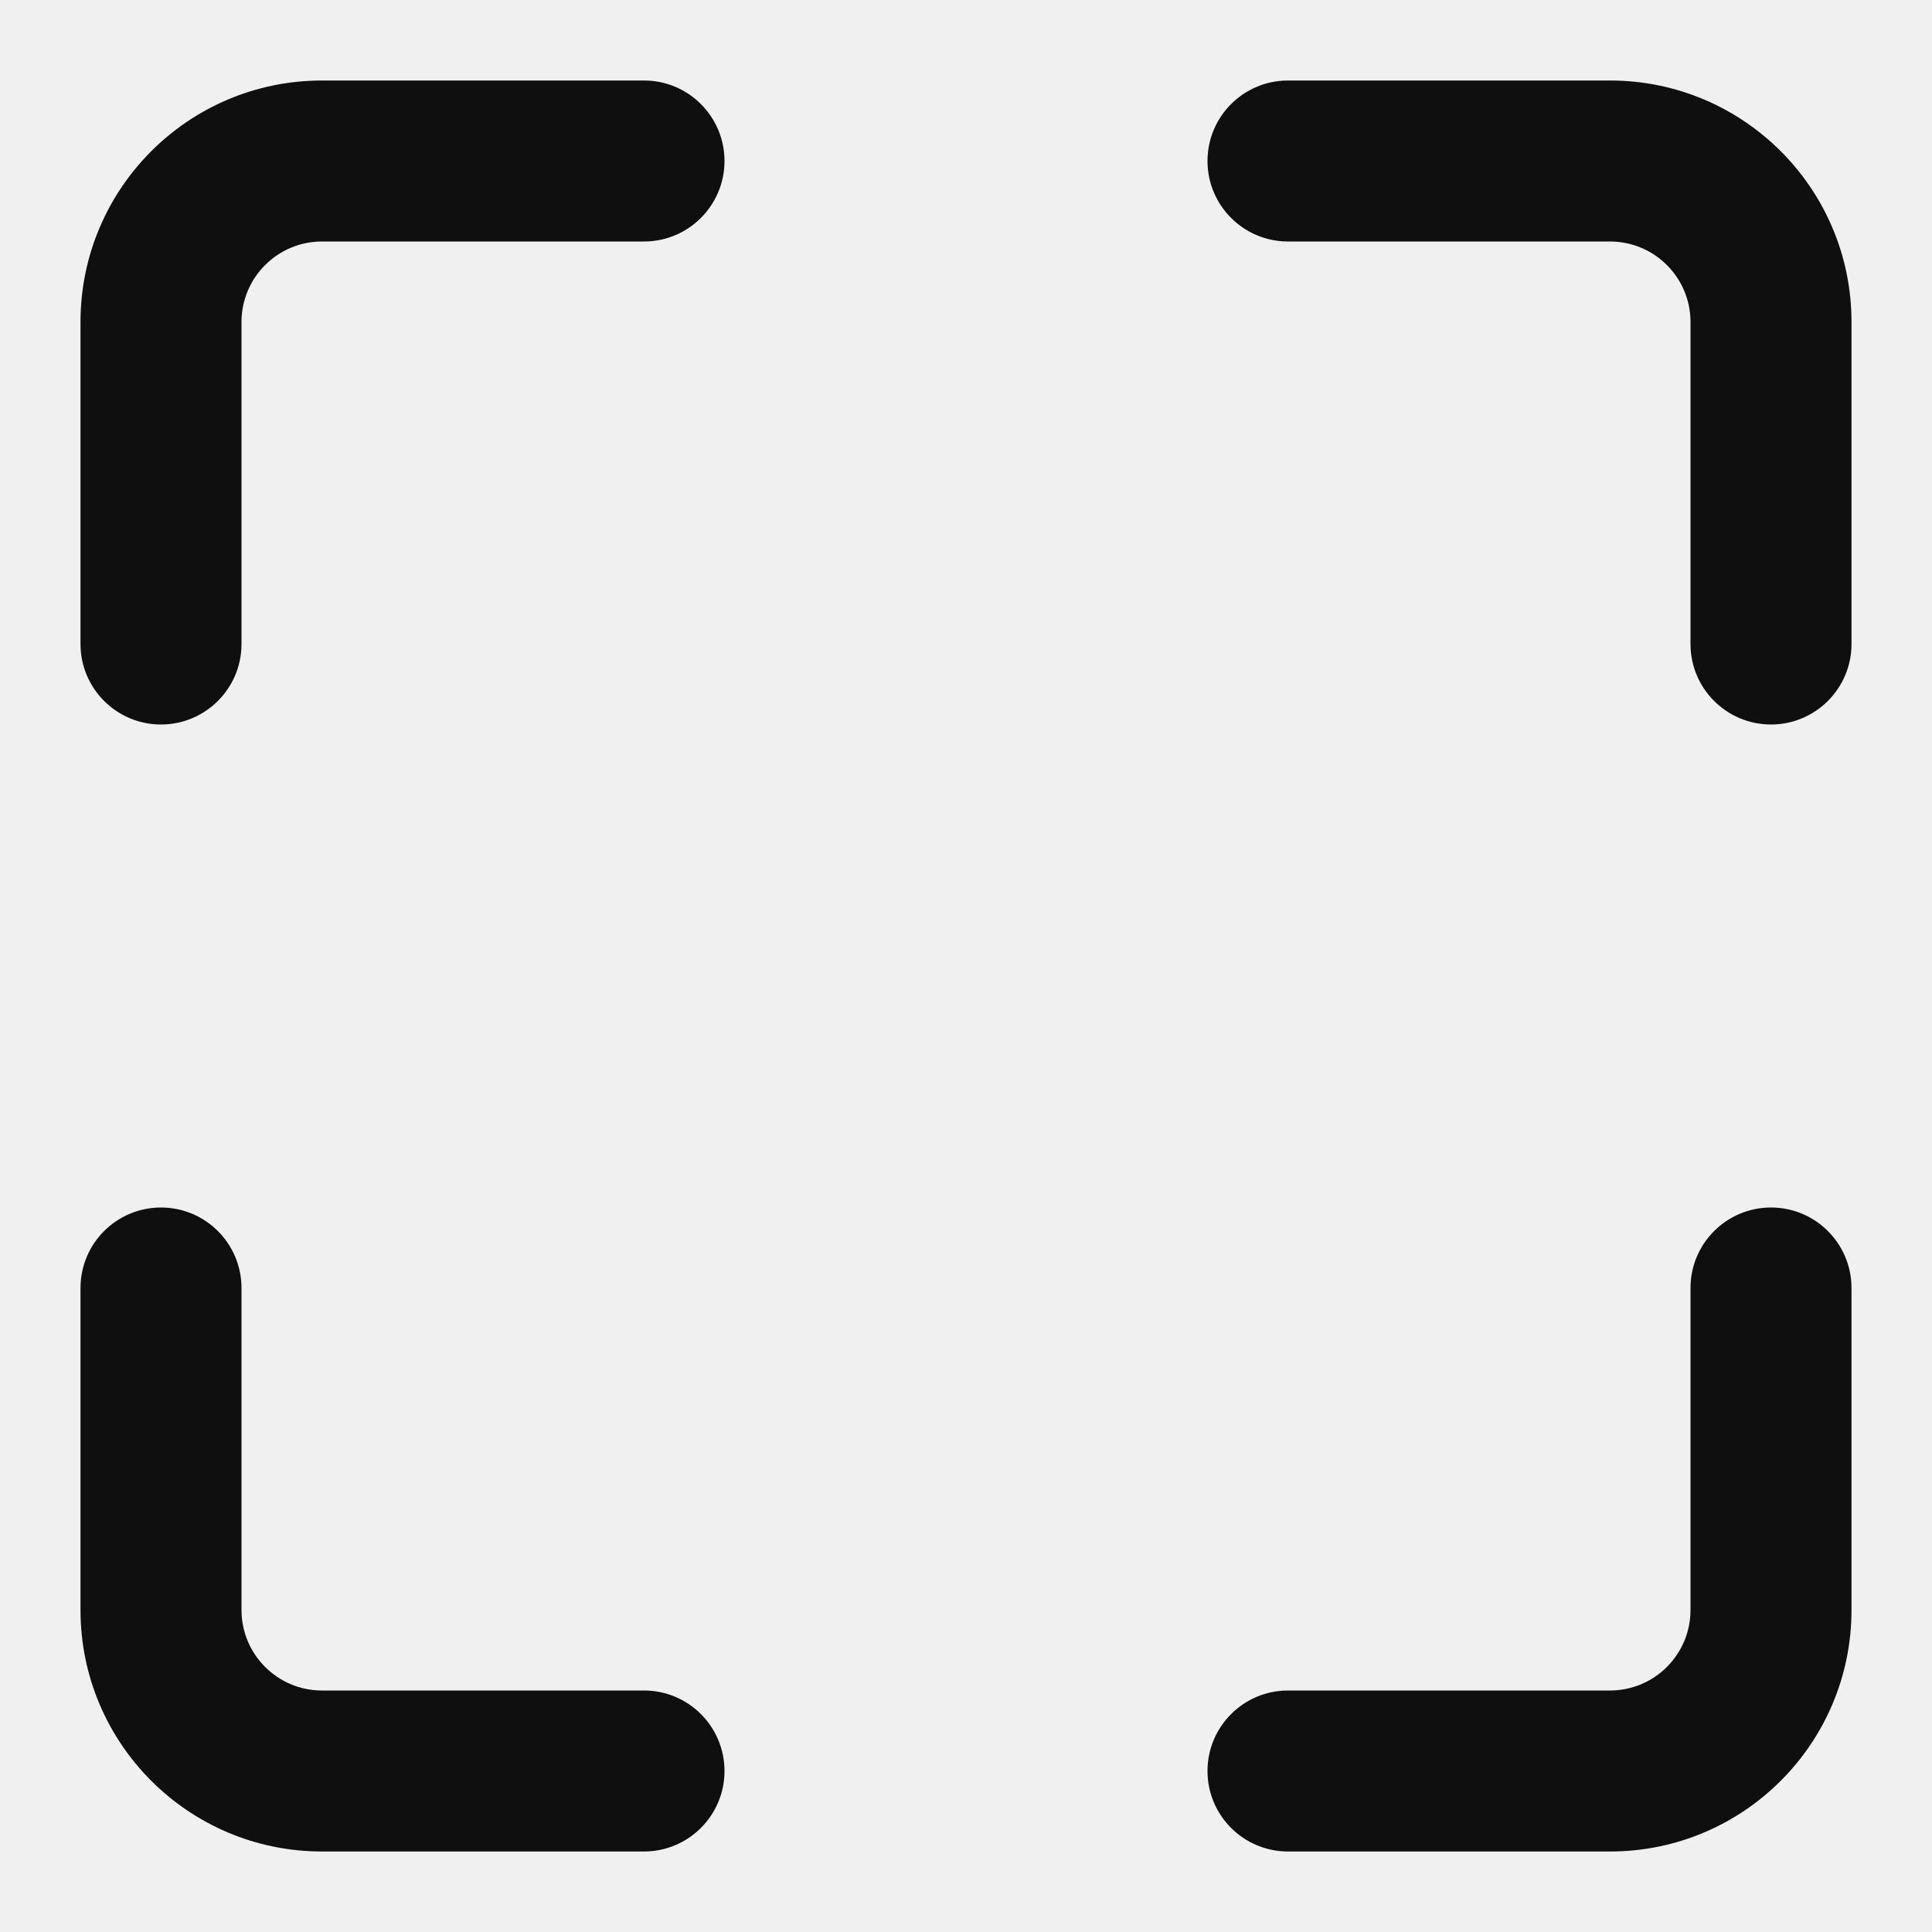
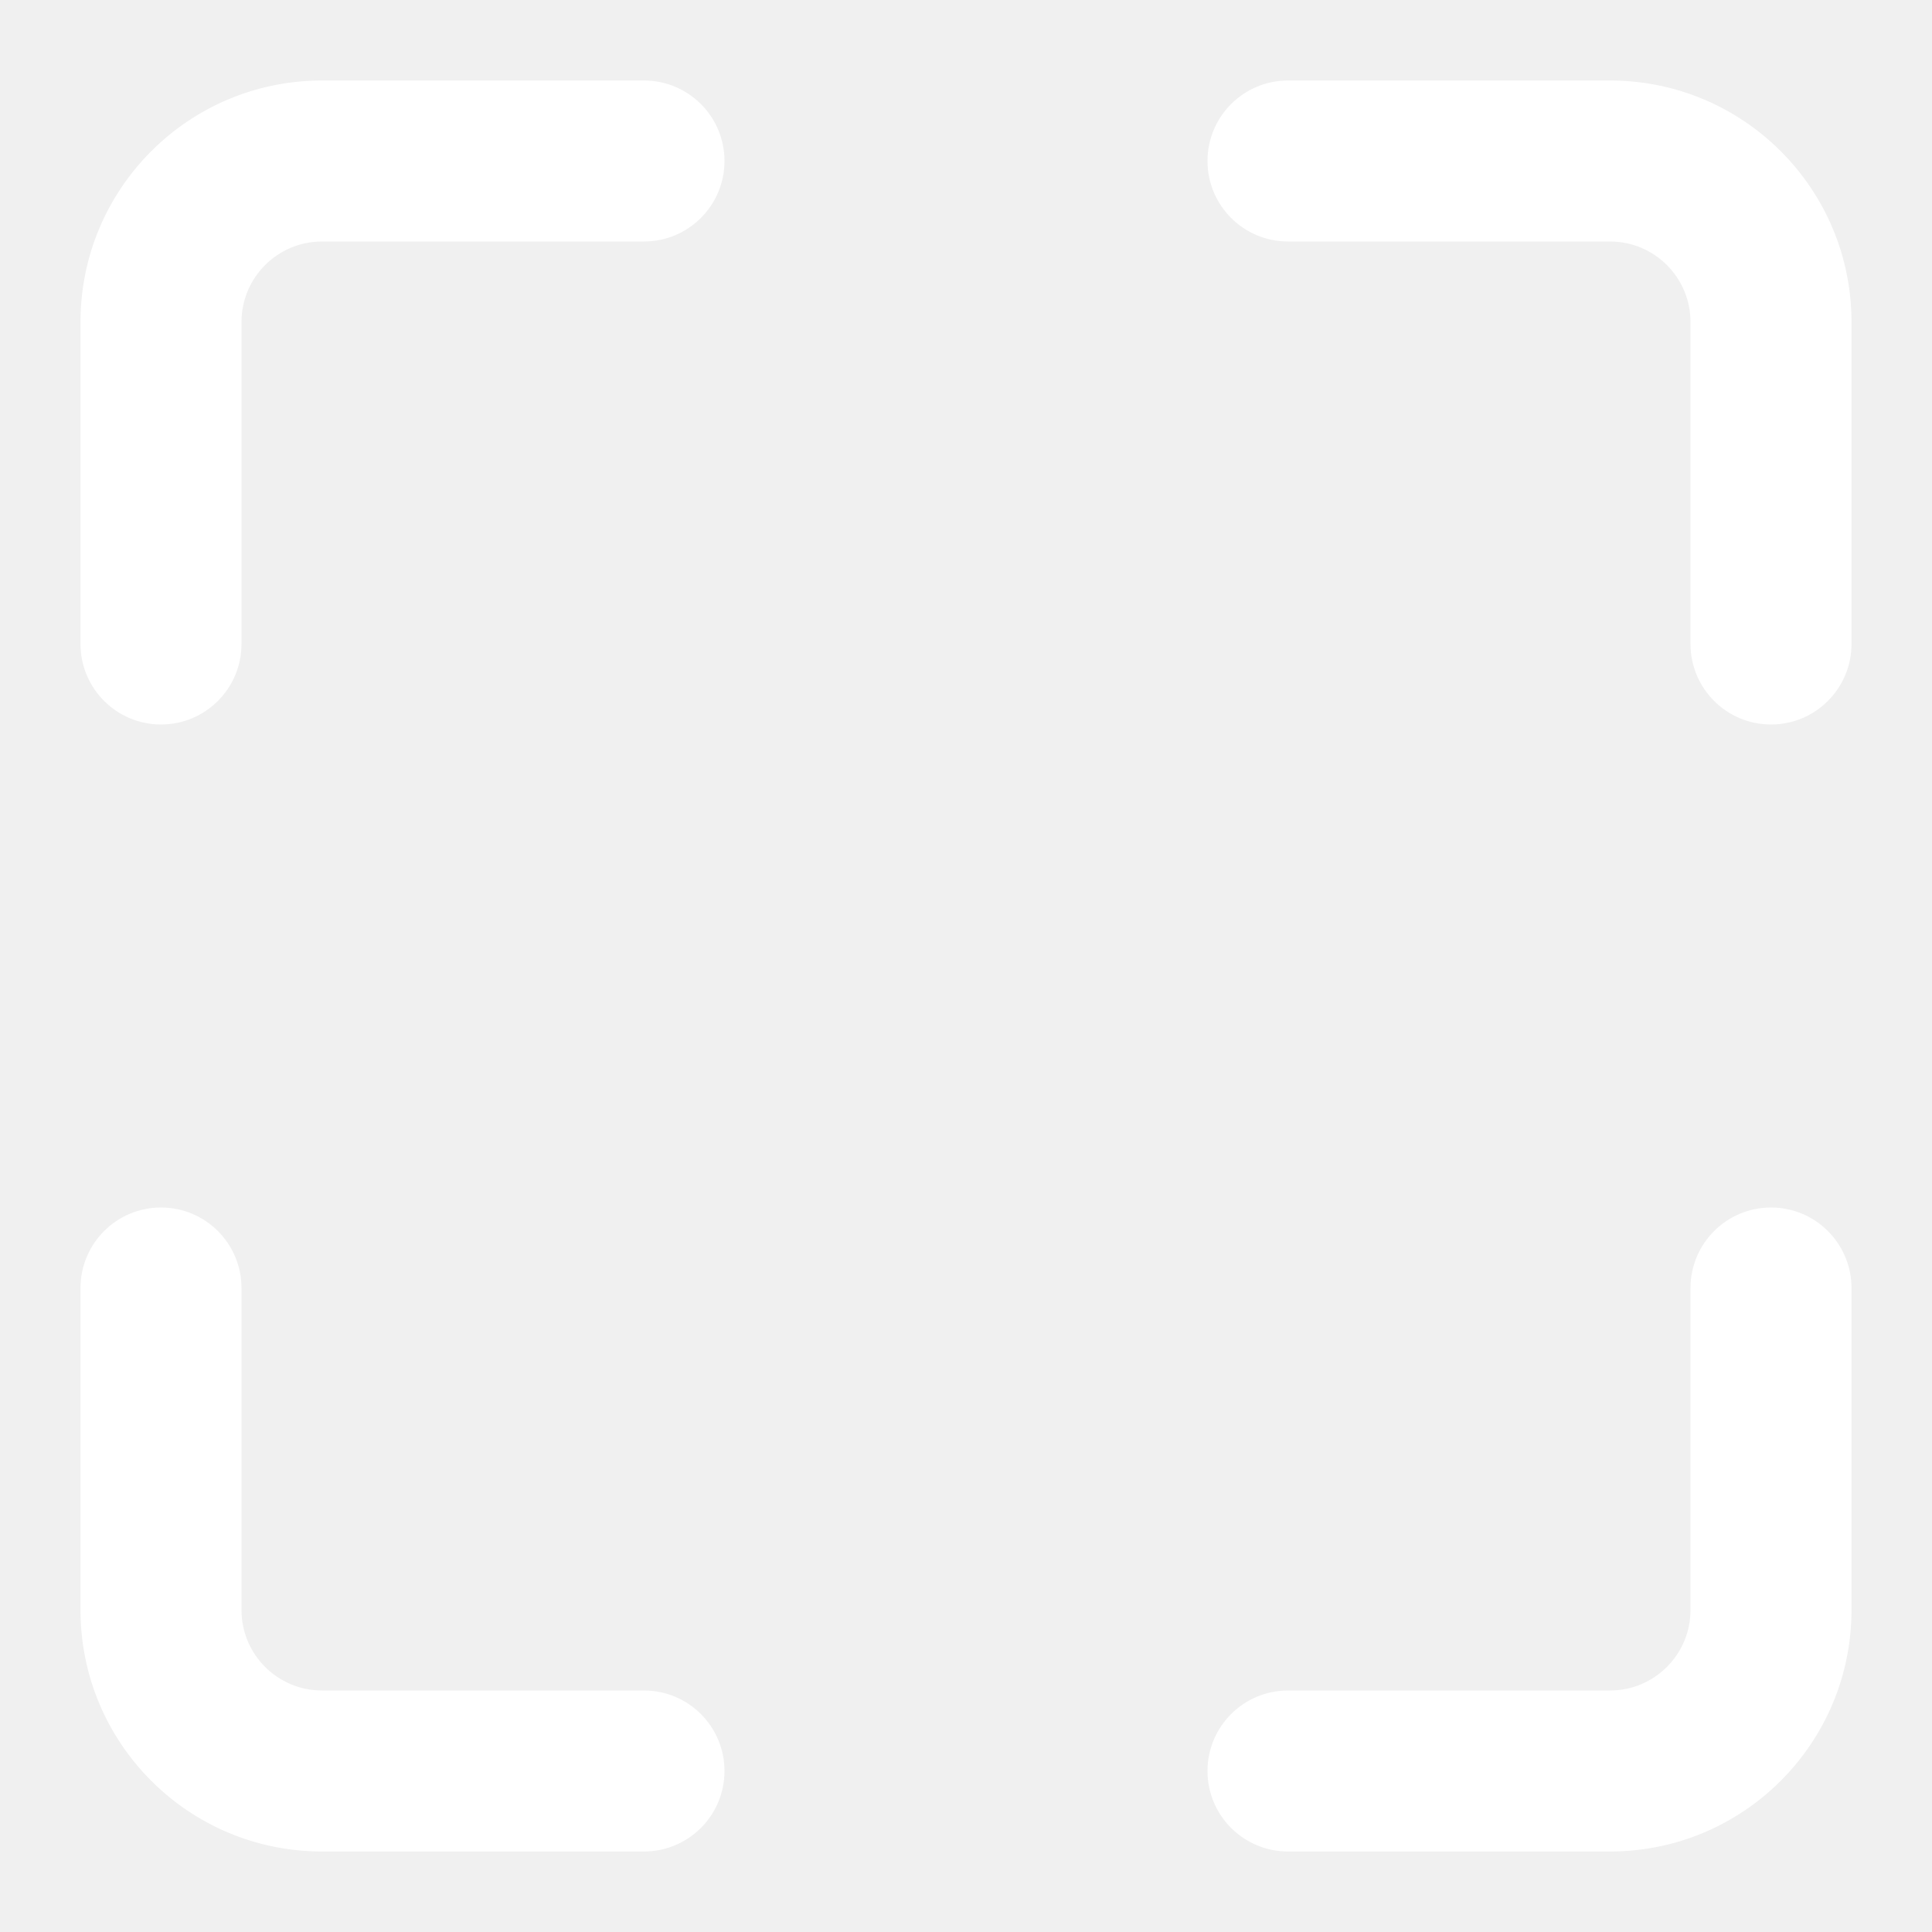
<svg xmlns="http://www.w3.org/2000/svg" width="800px" height="800px" viewBox="0 0 24 24" fill="none">
-   <path d="M23 4C23 2.343 21.657 1 20 1H16C15.448 1 15 1.448 15 2C15 2.552 15.448 3 16 3H20C20.552 3 21 3.448 21 4V8C21 8.552 21.448 9 22 9C22.552 9 23 8.552 23 8V4Z" fill="#0F0F0F" />
-   <path d="M23 16C23 15.448 22.552 15 22 15C21.448 15 21 15.448 21 16V20C21 20.552 20.552 21 20 21H16C15.448 21 15 21.448 15 22C15 22.552 15.448 23 16 23H20C21.657 23 23 21.657 23 20V16Z" fill="#0F0F0F" />
-   <path d="M4 21H8C8.552 21 9 21.448 9 22C9 22.552 8.552 23 8 23H4C2.343 23 1 21.657 1 20V16C1 15.448 1.448 15 2 15C2.552 15 3 15.448 3 16V20C3 20.552 3.448 21 4 21Z" fill="#0F0F0F" />
-   <path d="M1 8C1 8.552 1.448 9 2 9C2.552 9 3 8.552 3 8L3 4C3 3.448 3.448 3 4 3H8C8.552 3 9 2.552 9 2C9 1.448 8.552 1 8 1H4C2.343 1 1 2.343 1 4V8Z" fill="#0F0F0F" />
+   <path d="M23 4C23 2.343 21.657 1 20 1H16C15.448 1 15 1.448 15 2C15 2.552 15.448 3 16 3H20C20.552 3 21 3.448 21 4V8C21 8.552 21.448 9 22 9C22.552 9 23 8.552 23 8V4Z" fill="#FFFFFF" />
+   <path d="M23 16C23 15.448 22.552 15 22 15C21.448 15 21 15.448 21 16V20C21 20.552 20.552 21 20 21H16C15.448 21 15 21.448 15 22C15 22.552 15.448 23 16 23H20C21.657 23 23 21.657 23 20V16Z" fill="#FFFFFF" />
+   <path d="M4 21H8C8.552 21 9 21.448 9 22C9 22.552 8.552 23 8 23H4C2.343 23 1 21.657 1 20V16C1 15.448 1.448 15 2 15C2.552 15 3 15.448 3 16V20C3 20.552 3.448 21 4 21Z" fill="#FFFFFF" />
+   <path d="M1 8C1 8.552 1.448 9 2 9C2.552 9 3 8.552 3 8L3 4C3 3.448 3.448 3 4 3H8C8.552 3 9 2.552 9 2C9 1.448 8.552 1 8 1H4C2.343 1 1 2.343 1 4V8Z" fill="#FFFFFF" />
</svg>
